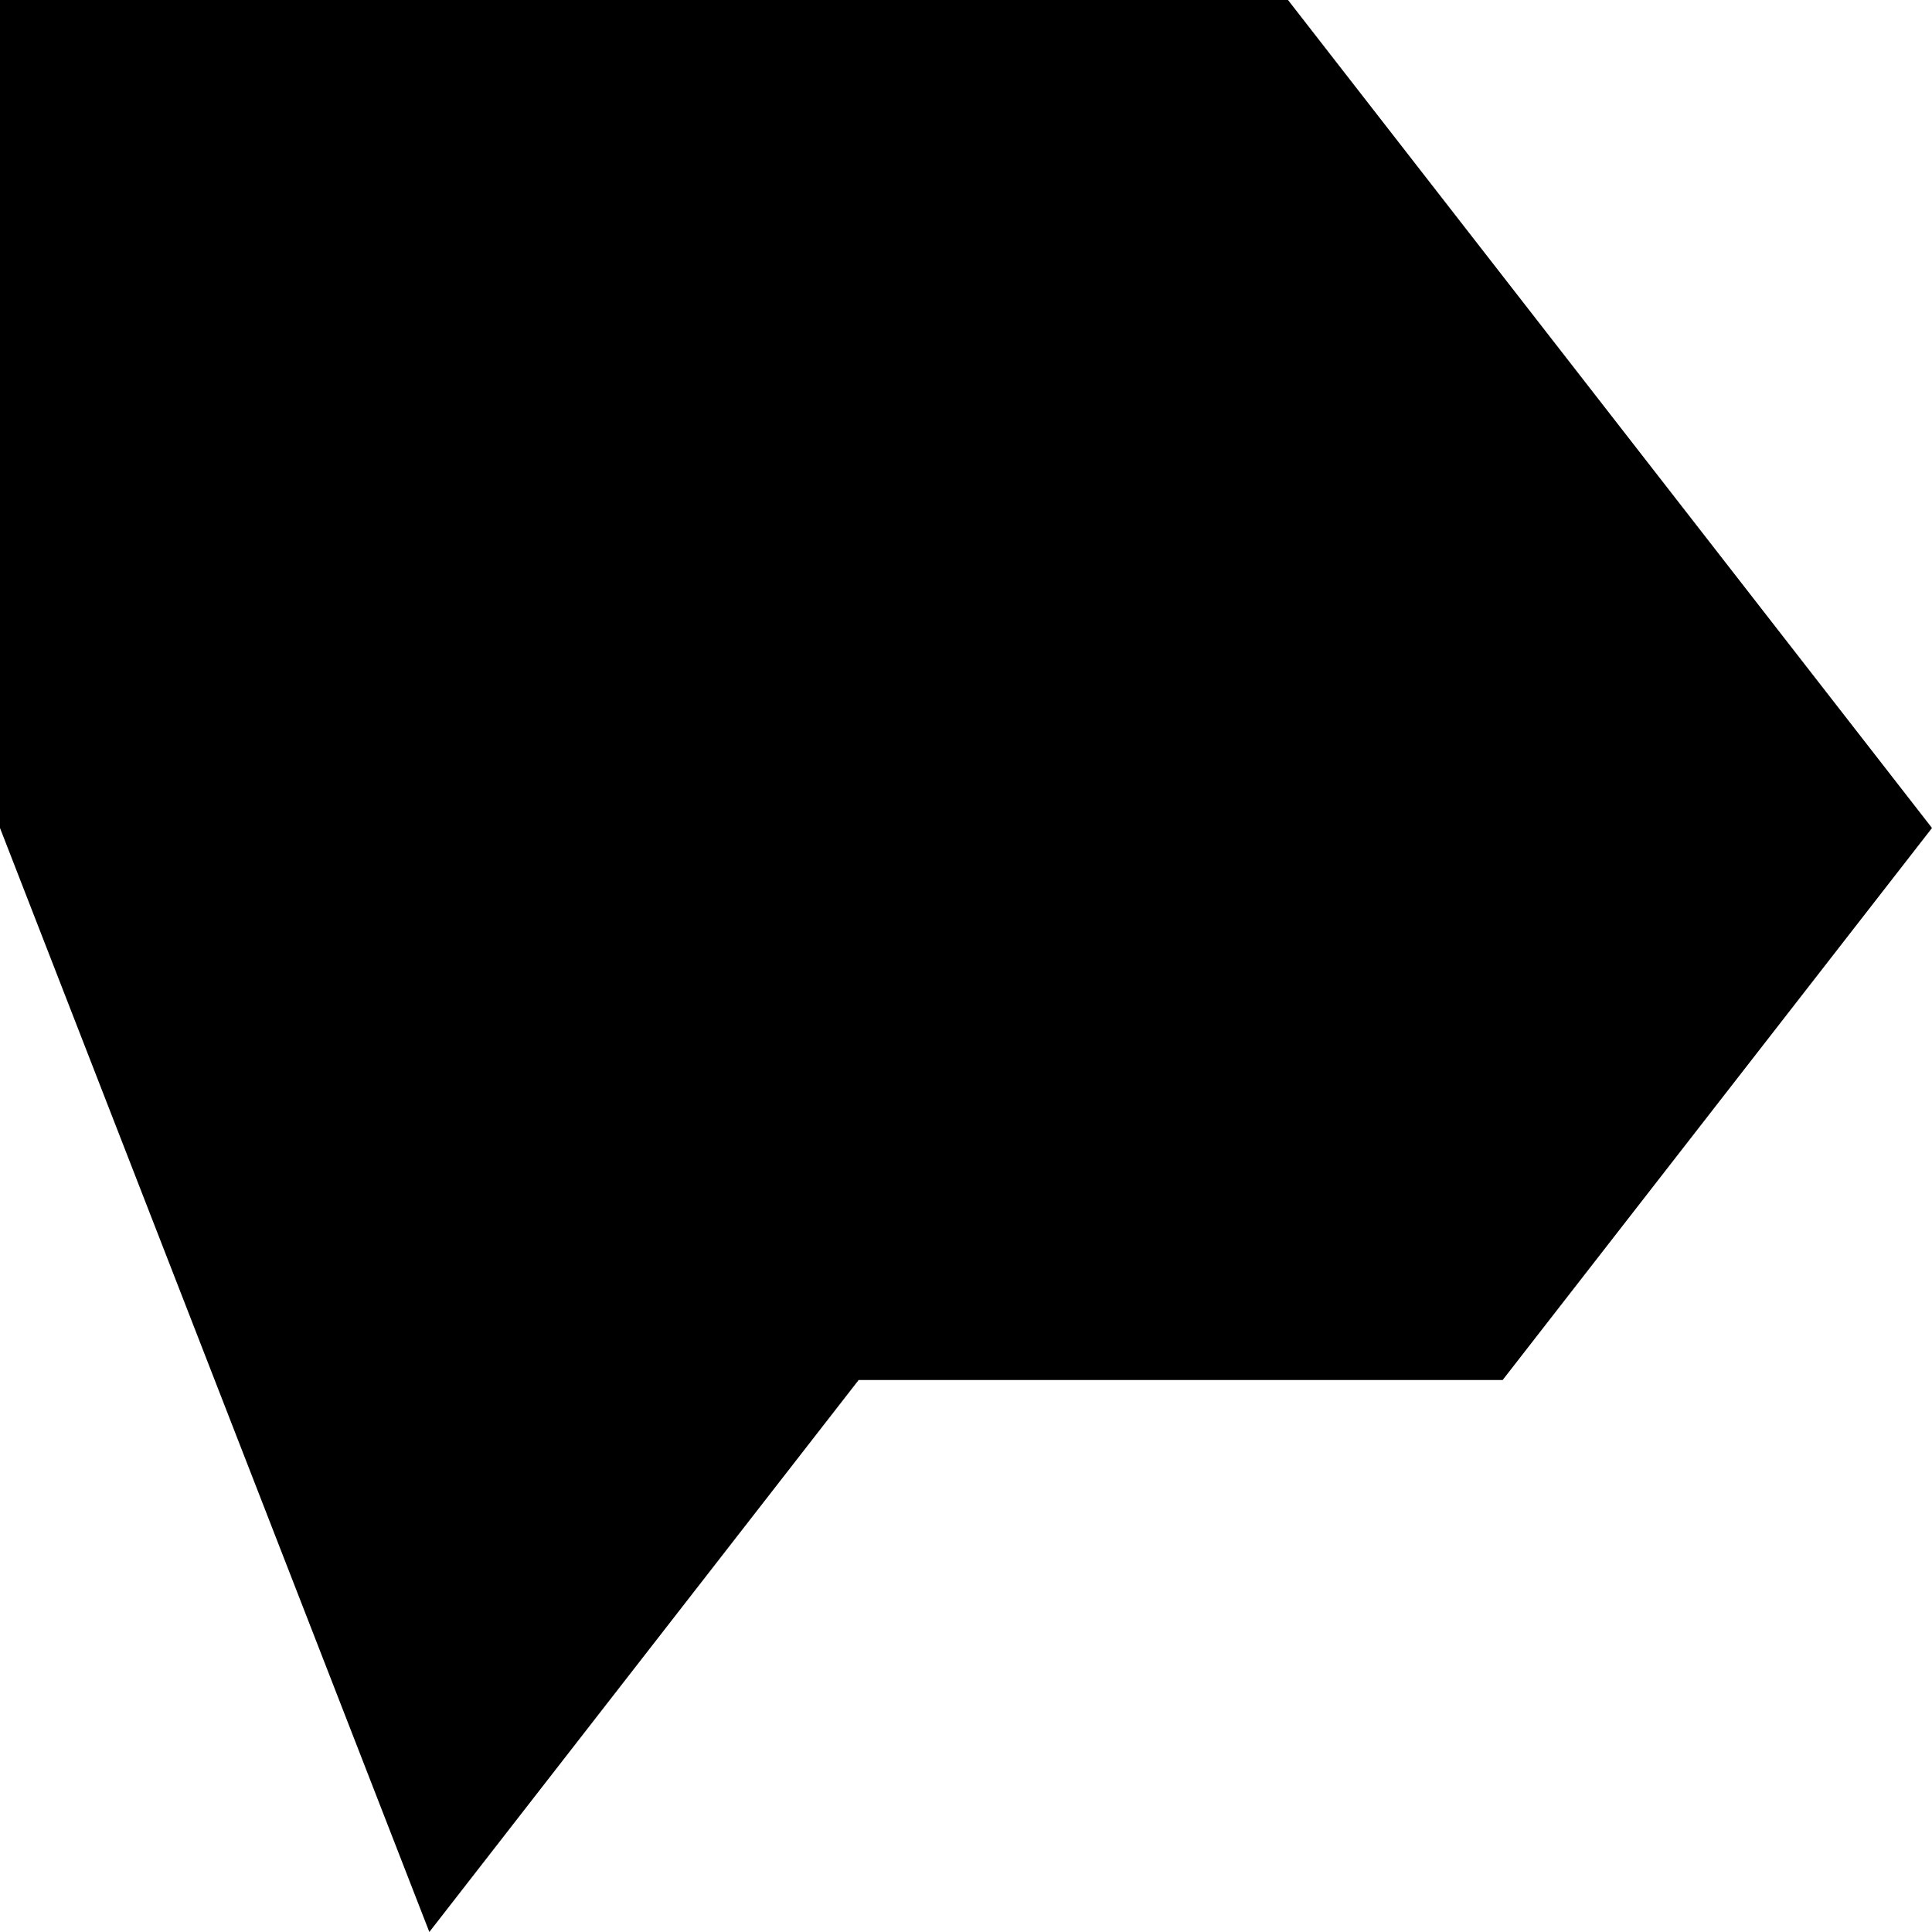
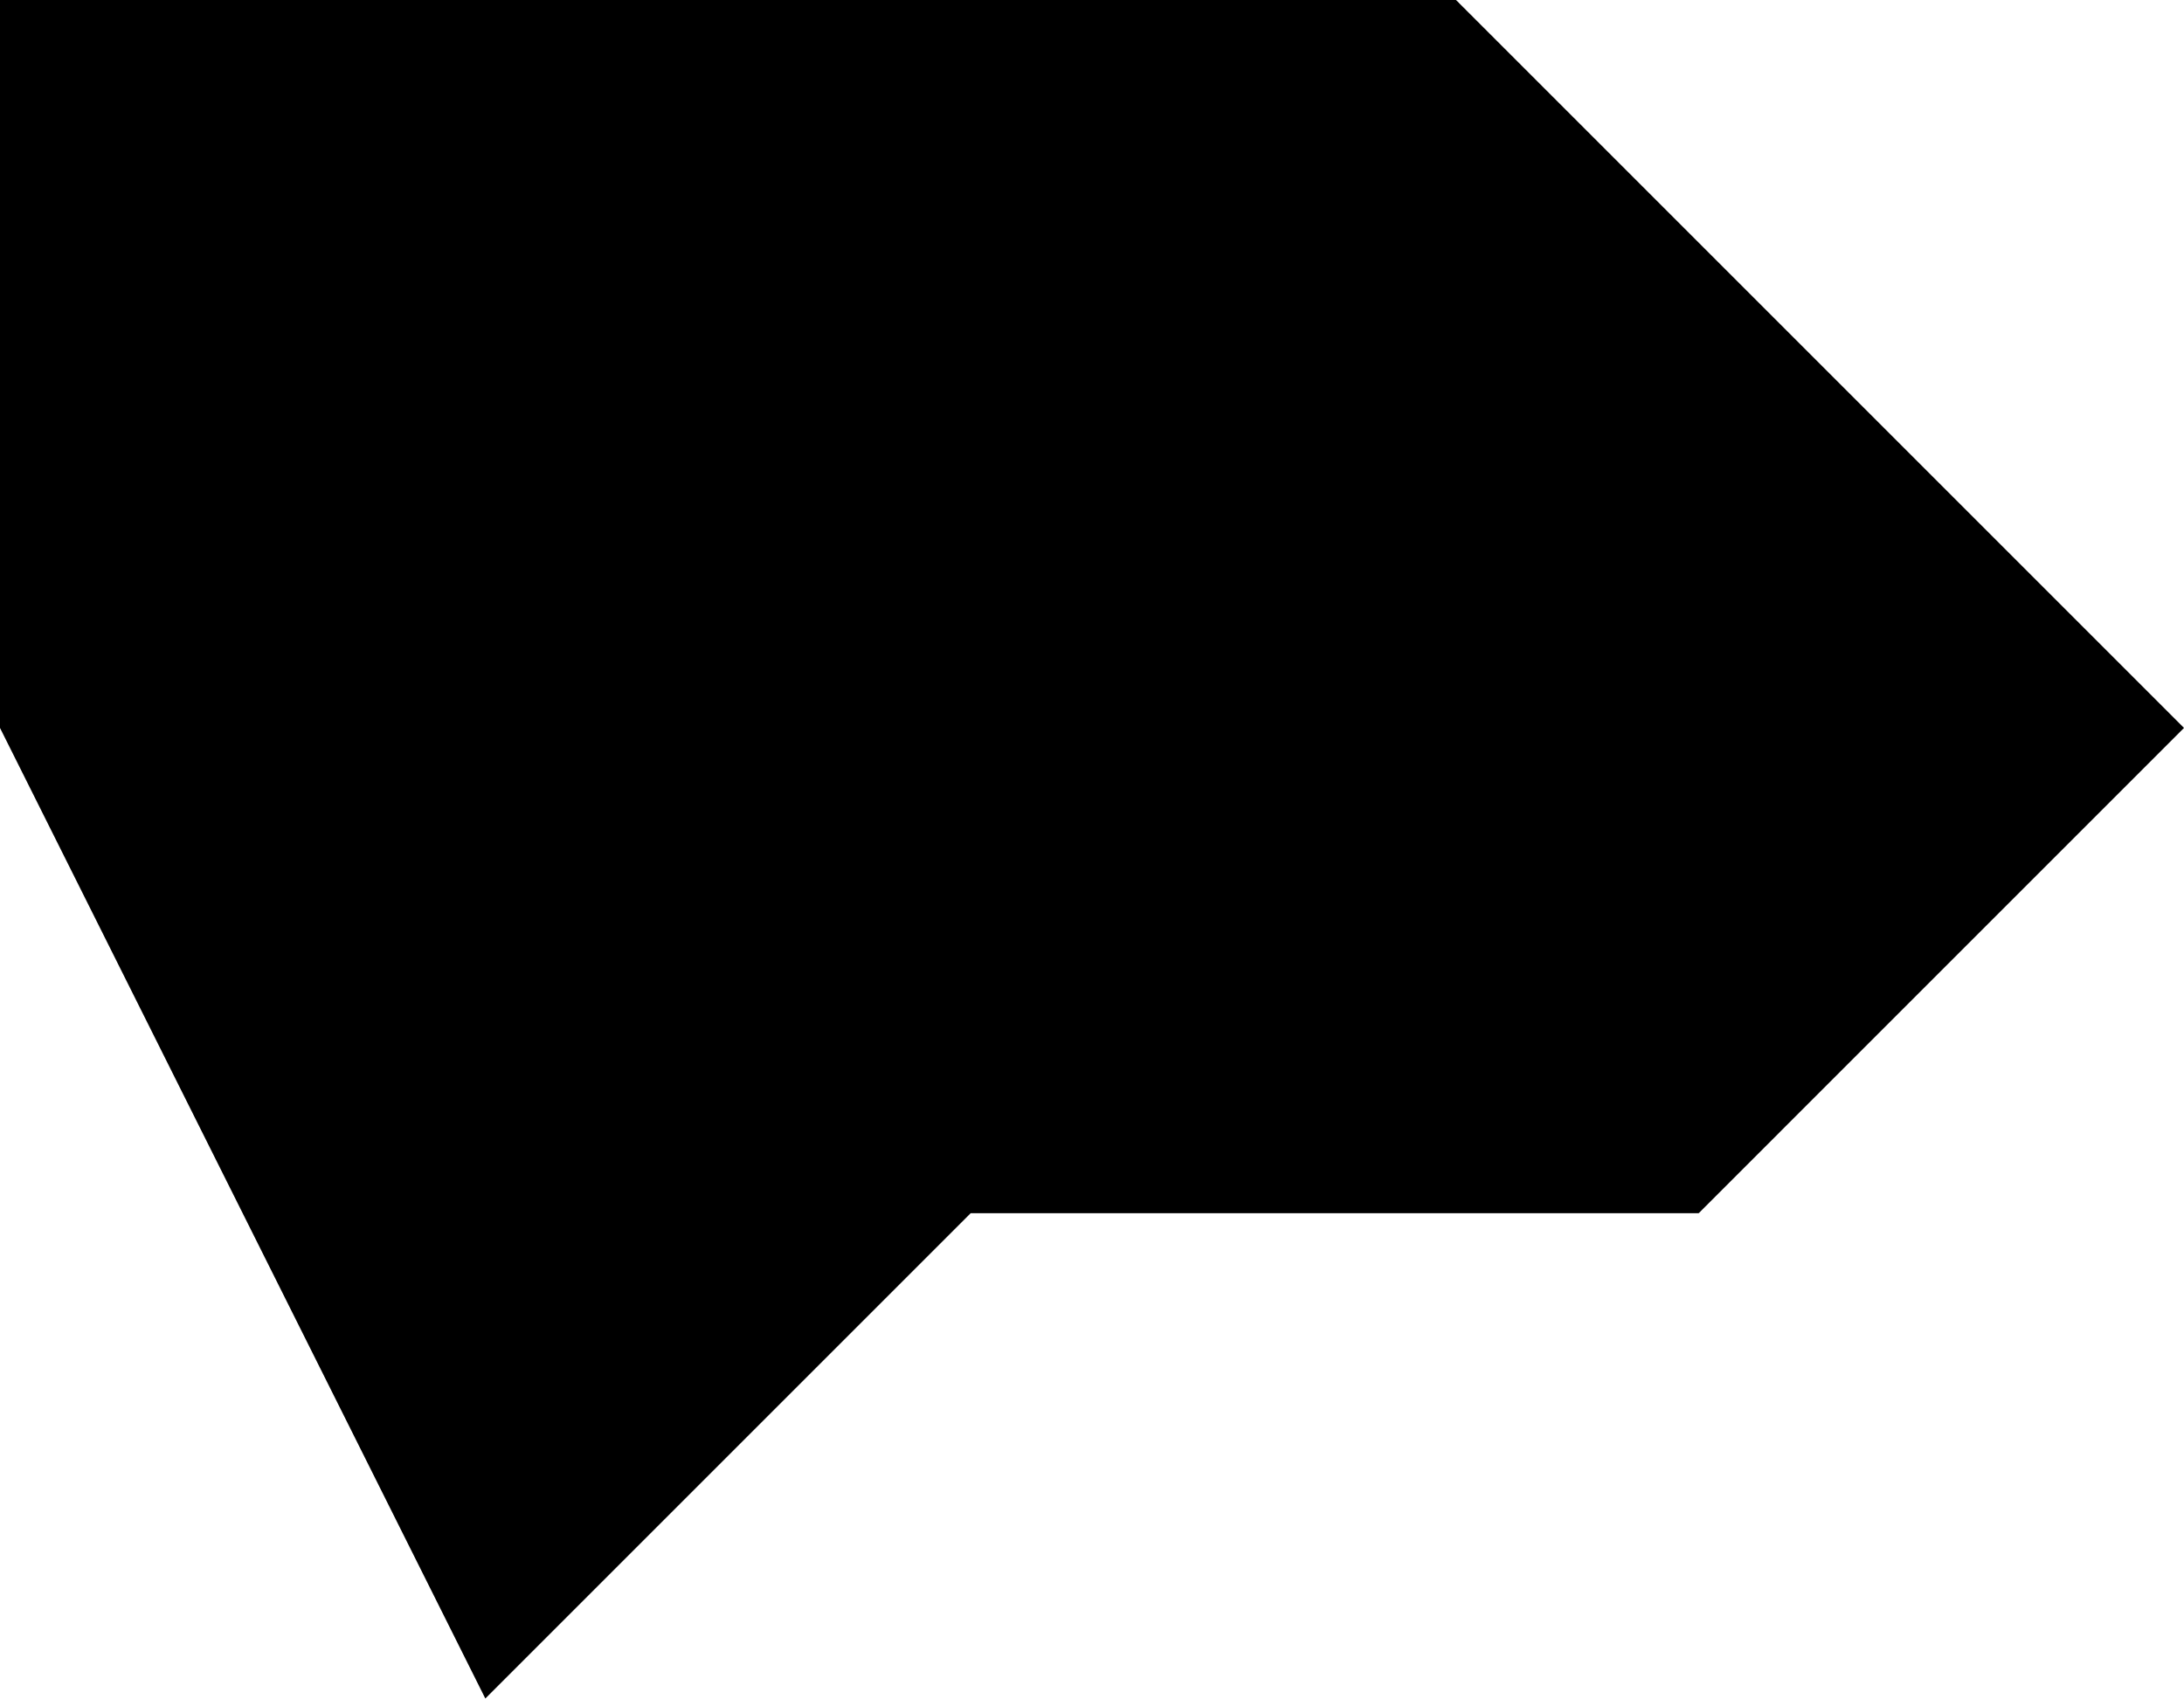
- <svg xmlns="http://www.w3.org/2000/svg" width="317.5mm" height="317.5mm" viewBox="0 0 317.5 317.5" version="1.1" id="svg5617">
+ <svg xmlns="http://www.w3.org/2000/svg" width="45mm" height="35mm" viewBox="0 0 45 35" version="1.1" id="svg5617">
  <defs id="defs5611" />
-   <g id="layer-rock" transform="translate(-13.75,-93.75)">
-     <path style="fill:#000000;stroke-width:0" d="m 13.75,229.821 v 0 V 93.75 H 225.417 L 331.25,229.821 260.694,320.536 H 154.861 L 84.306,411.25 Z" id="path-rock" />
+   <g id="layer-rock" transform="translate(-150,-235)">
+     <path style="fill:#000000;stroke-width:0" d="m 150,250 v 0 -15 h 30 l 15,15 -10,10 h -15 l -10,10 z" id="path-rock" />
  </g>
</svg>
